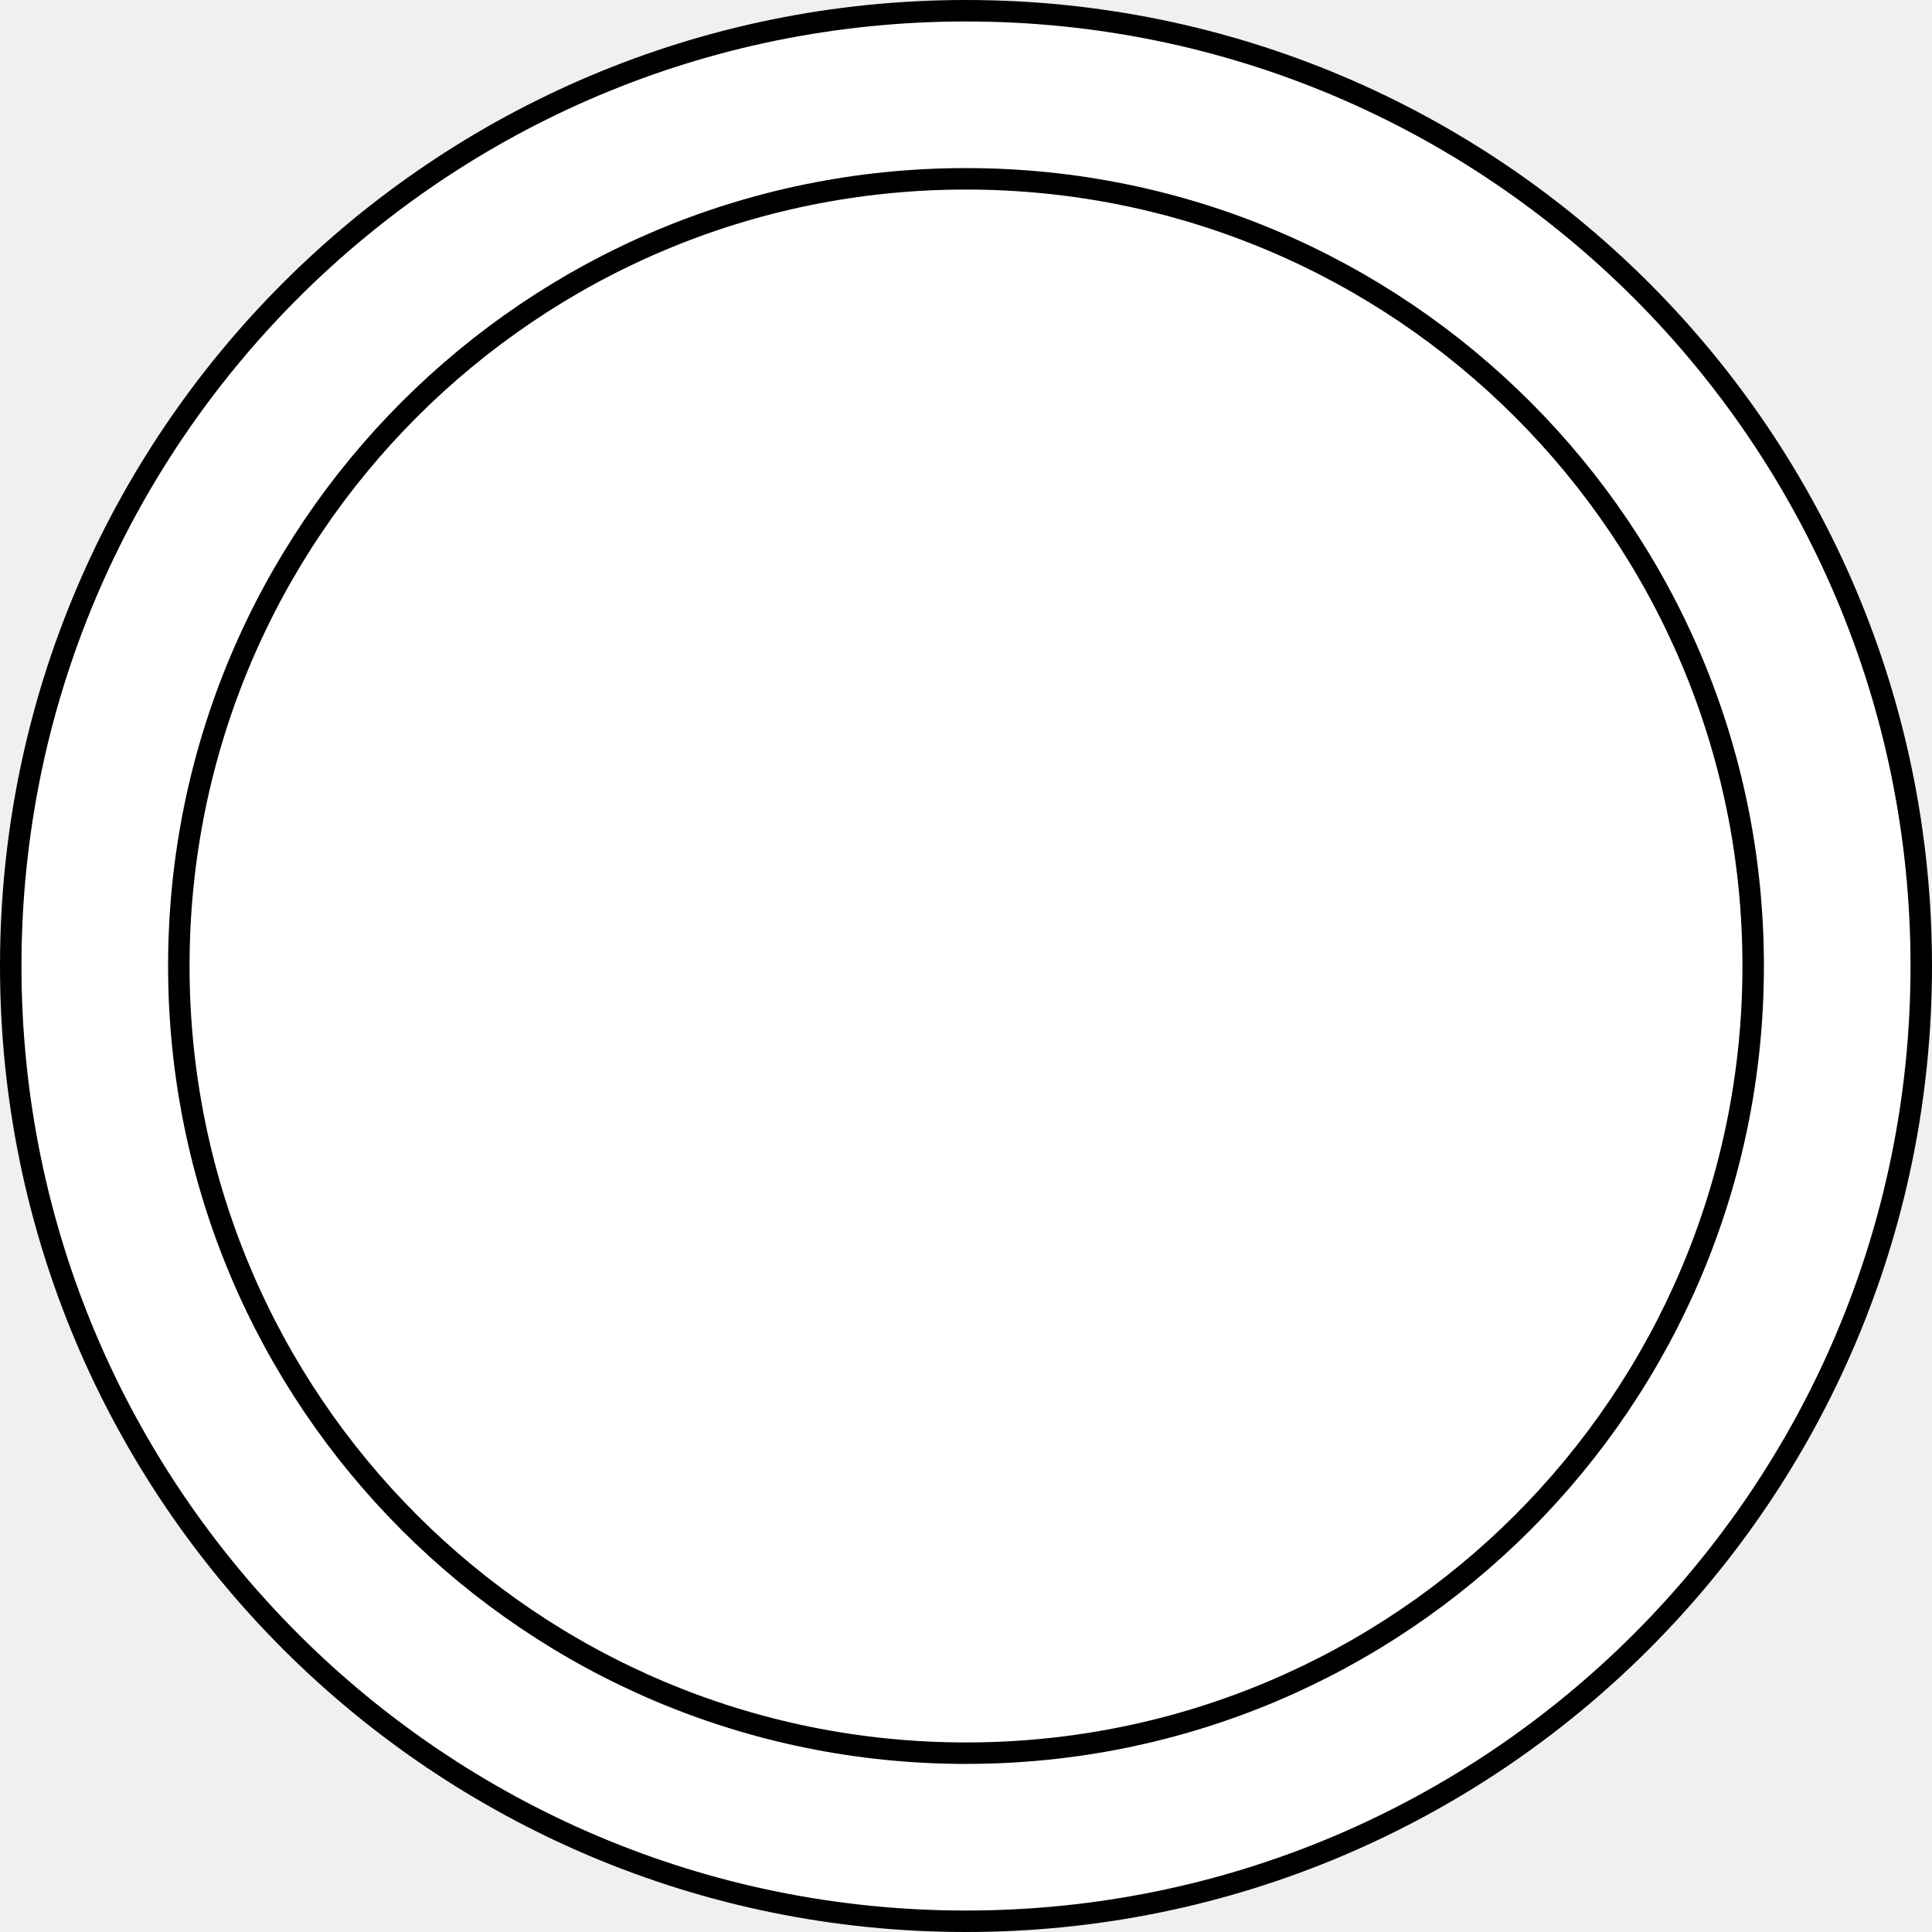
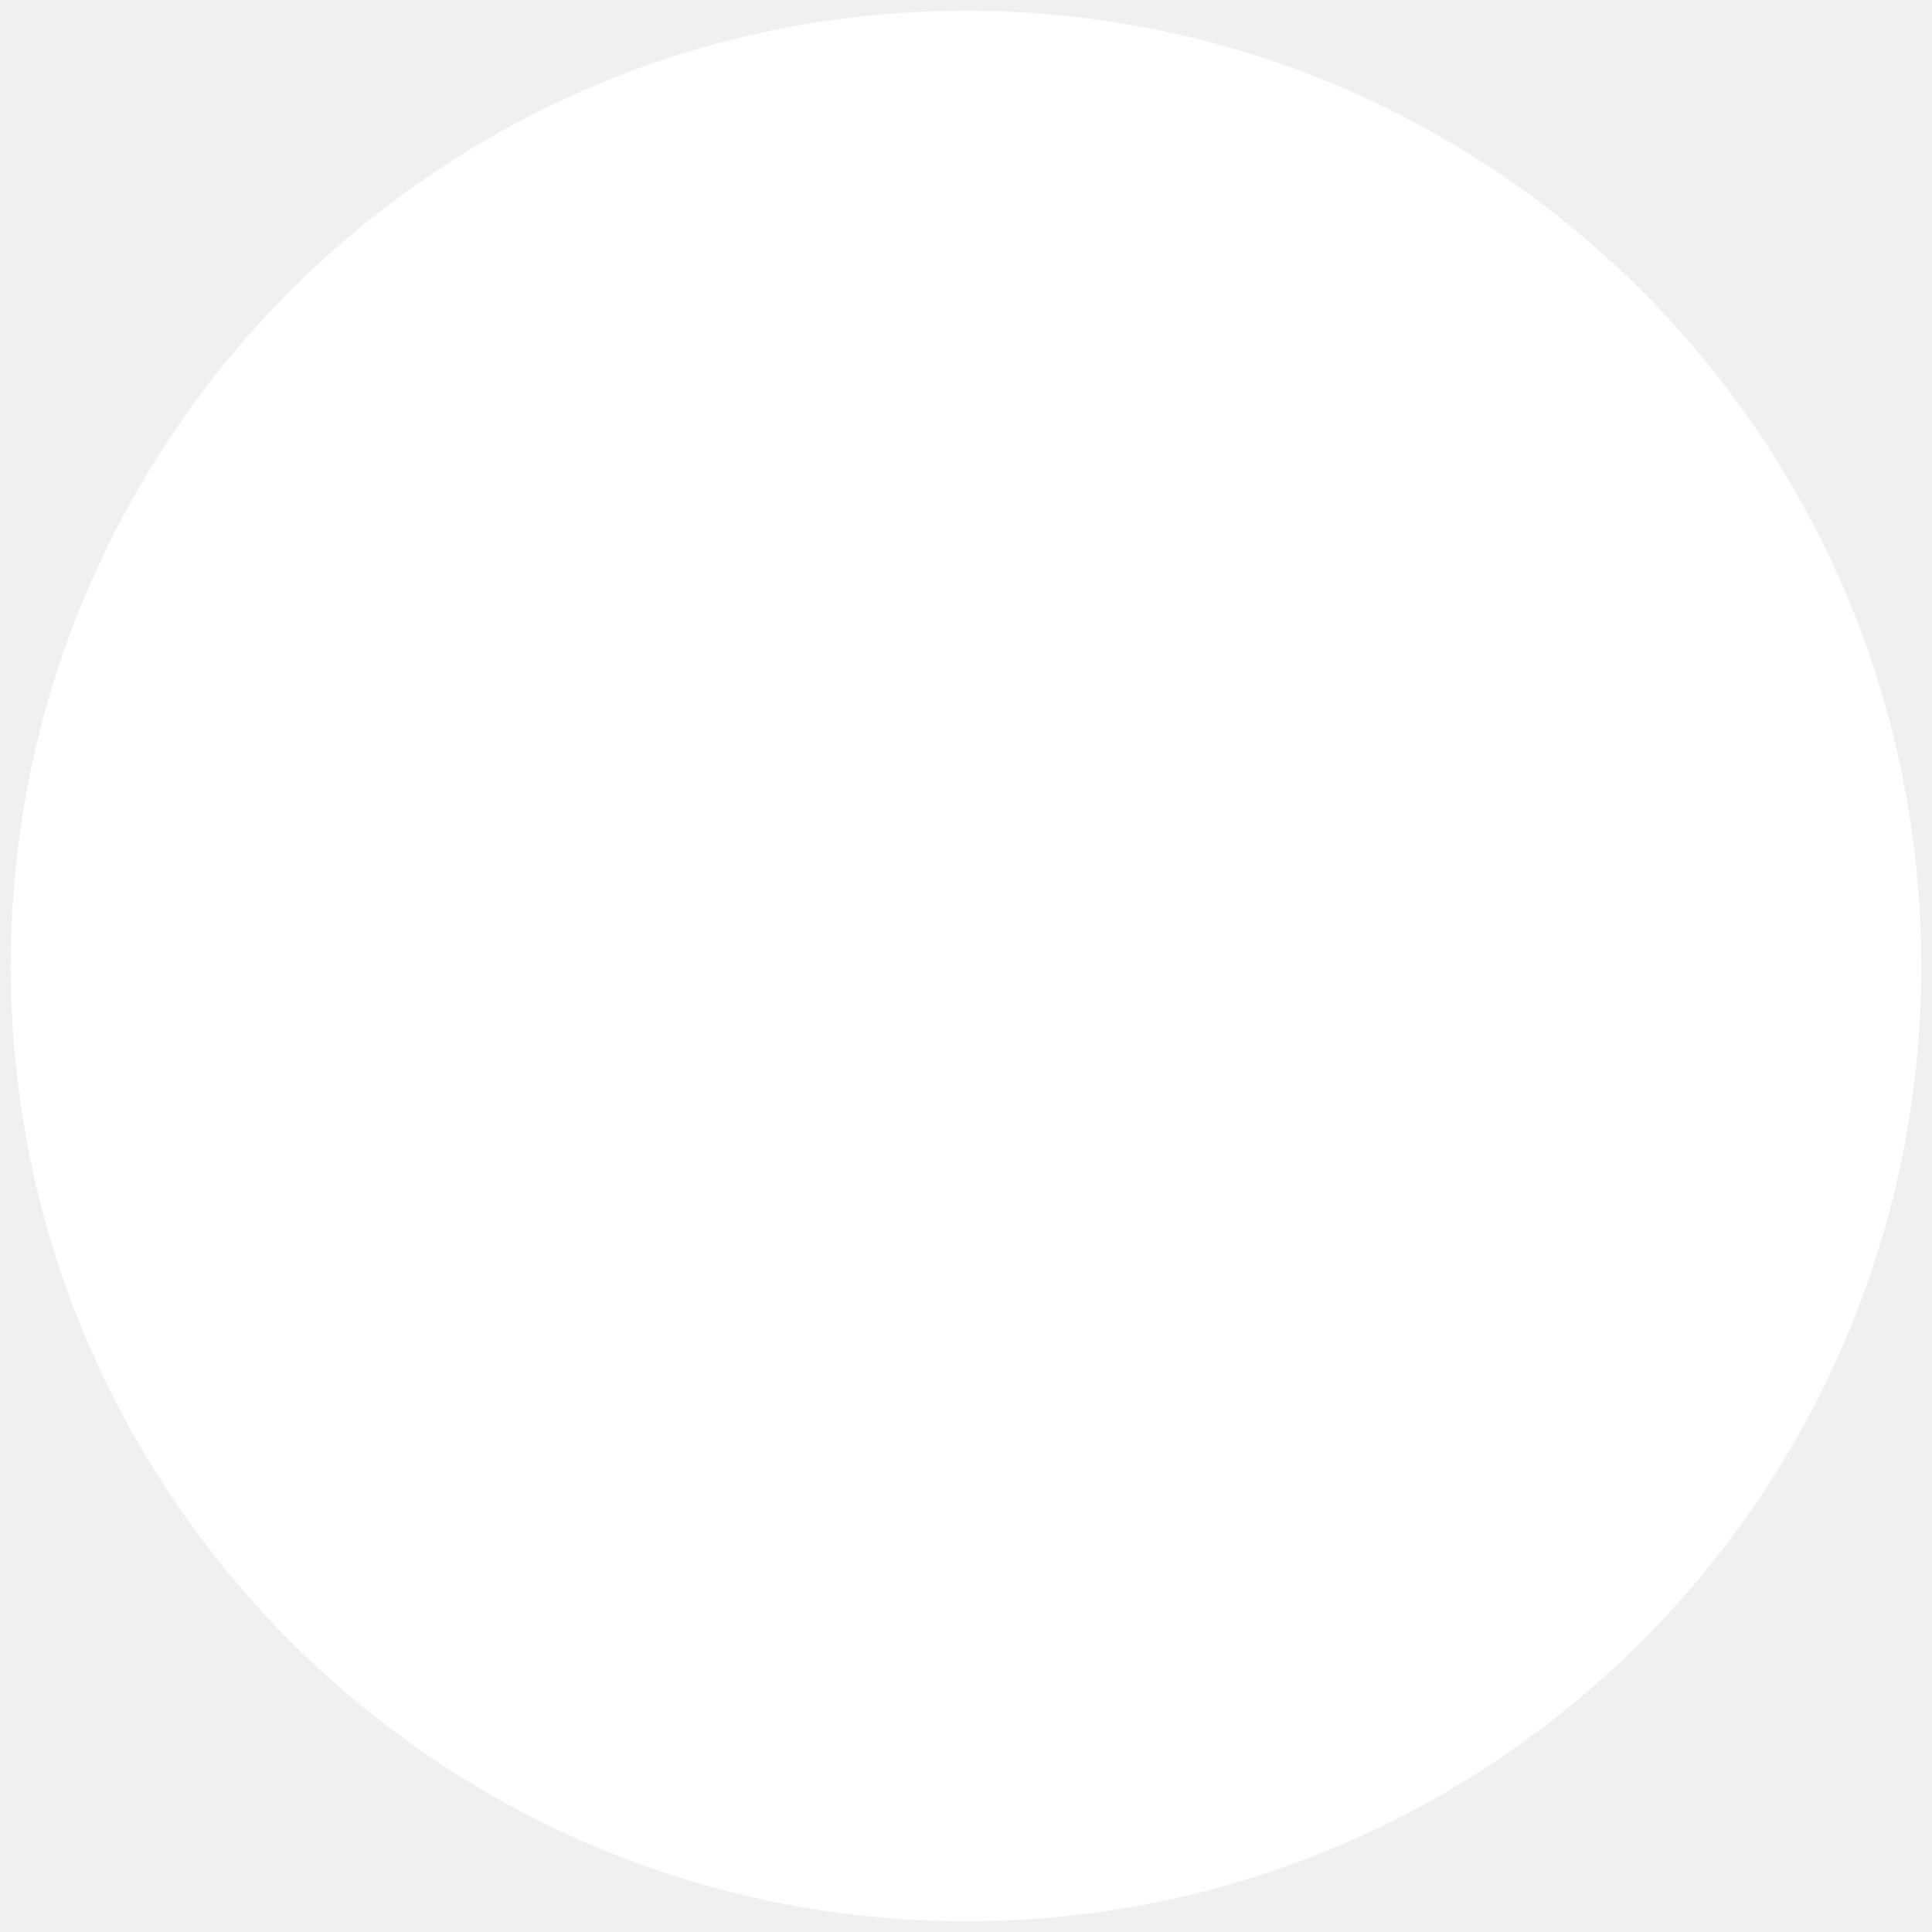
<svg xmlns="http://www.w3.org/2000/svg" width="9mm" height="9mm" viewBox="0 0 9 9" version="1.1" id="svg827">
  <defs id="defs824" />
  <g id="layer1">
-     <g id="g1300">
-       <circle style="display:inline;fill:#feffff;fill-opacity:0.999;stroke:#000000;stroke-width:0.1;stroke-linecap:round;stroke-miterlimit:4;stroke-dasharray:none;stroke-opacity:1" id="path846" cx="4.5" cy="4.5" r="4.45" />
-       <ellipse style="fill:#ffffff;fill-opacity:0.998;stroke:#000002;stroke-width:0.1;stroke-miterlimit:4;stroke-dasharray:none;stroke-opacity:1" id="path920" cx="-4.5" cy="4.5" transform="scale(-1,1)" ry="3.667" rx="3.667" />
-     </g>
+     <circle style="display:inline;fill:#ffffff;fill-opacity:0.999;stroke:#000000;stroke-width:0.1;stroke-linecap:round;stroke-miterlimit:4;stroke-dasharray:none;stroke-opacity:0" id="path846" cx="4.5" cy="4.5" r="4.45" />
  </g>
</svg>
